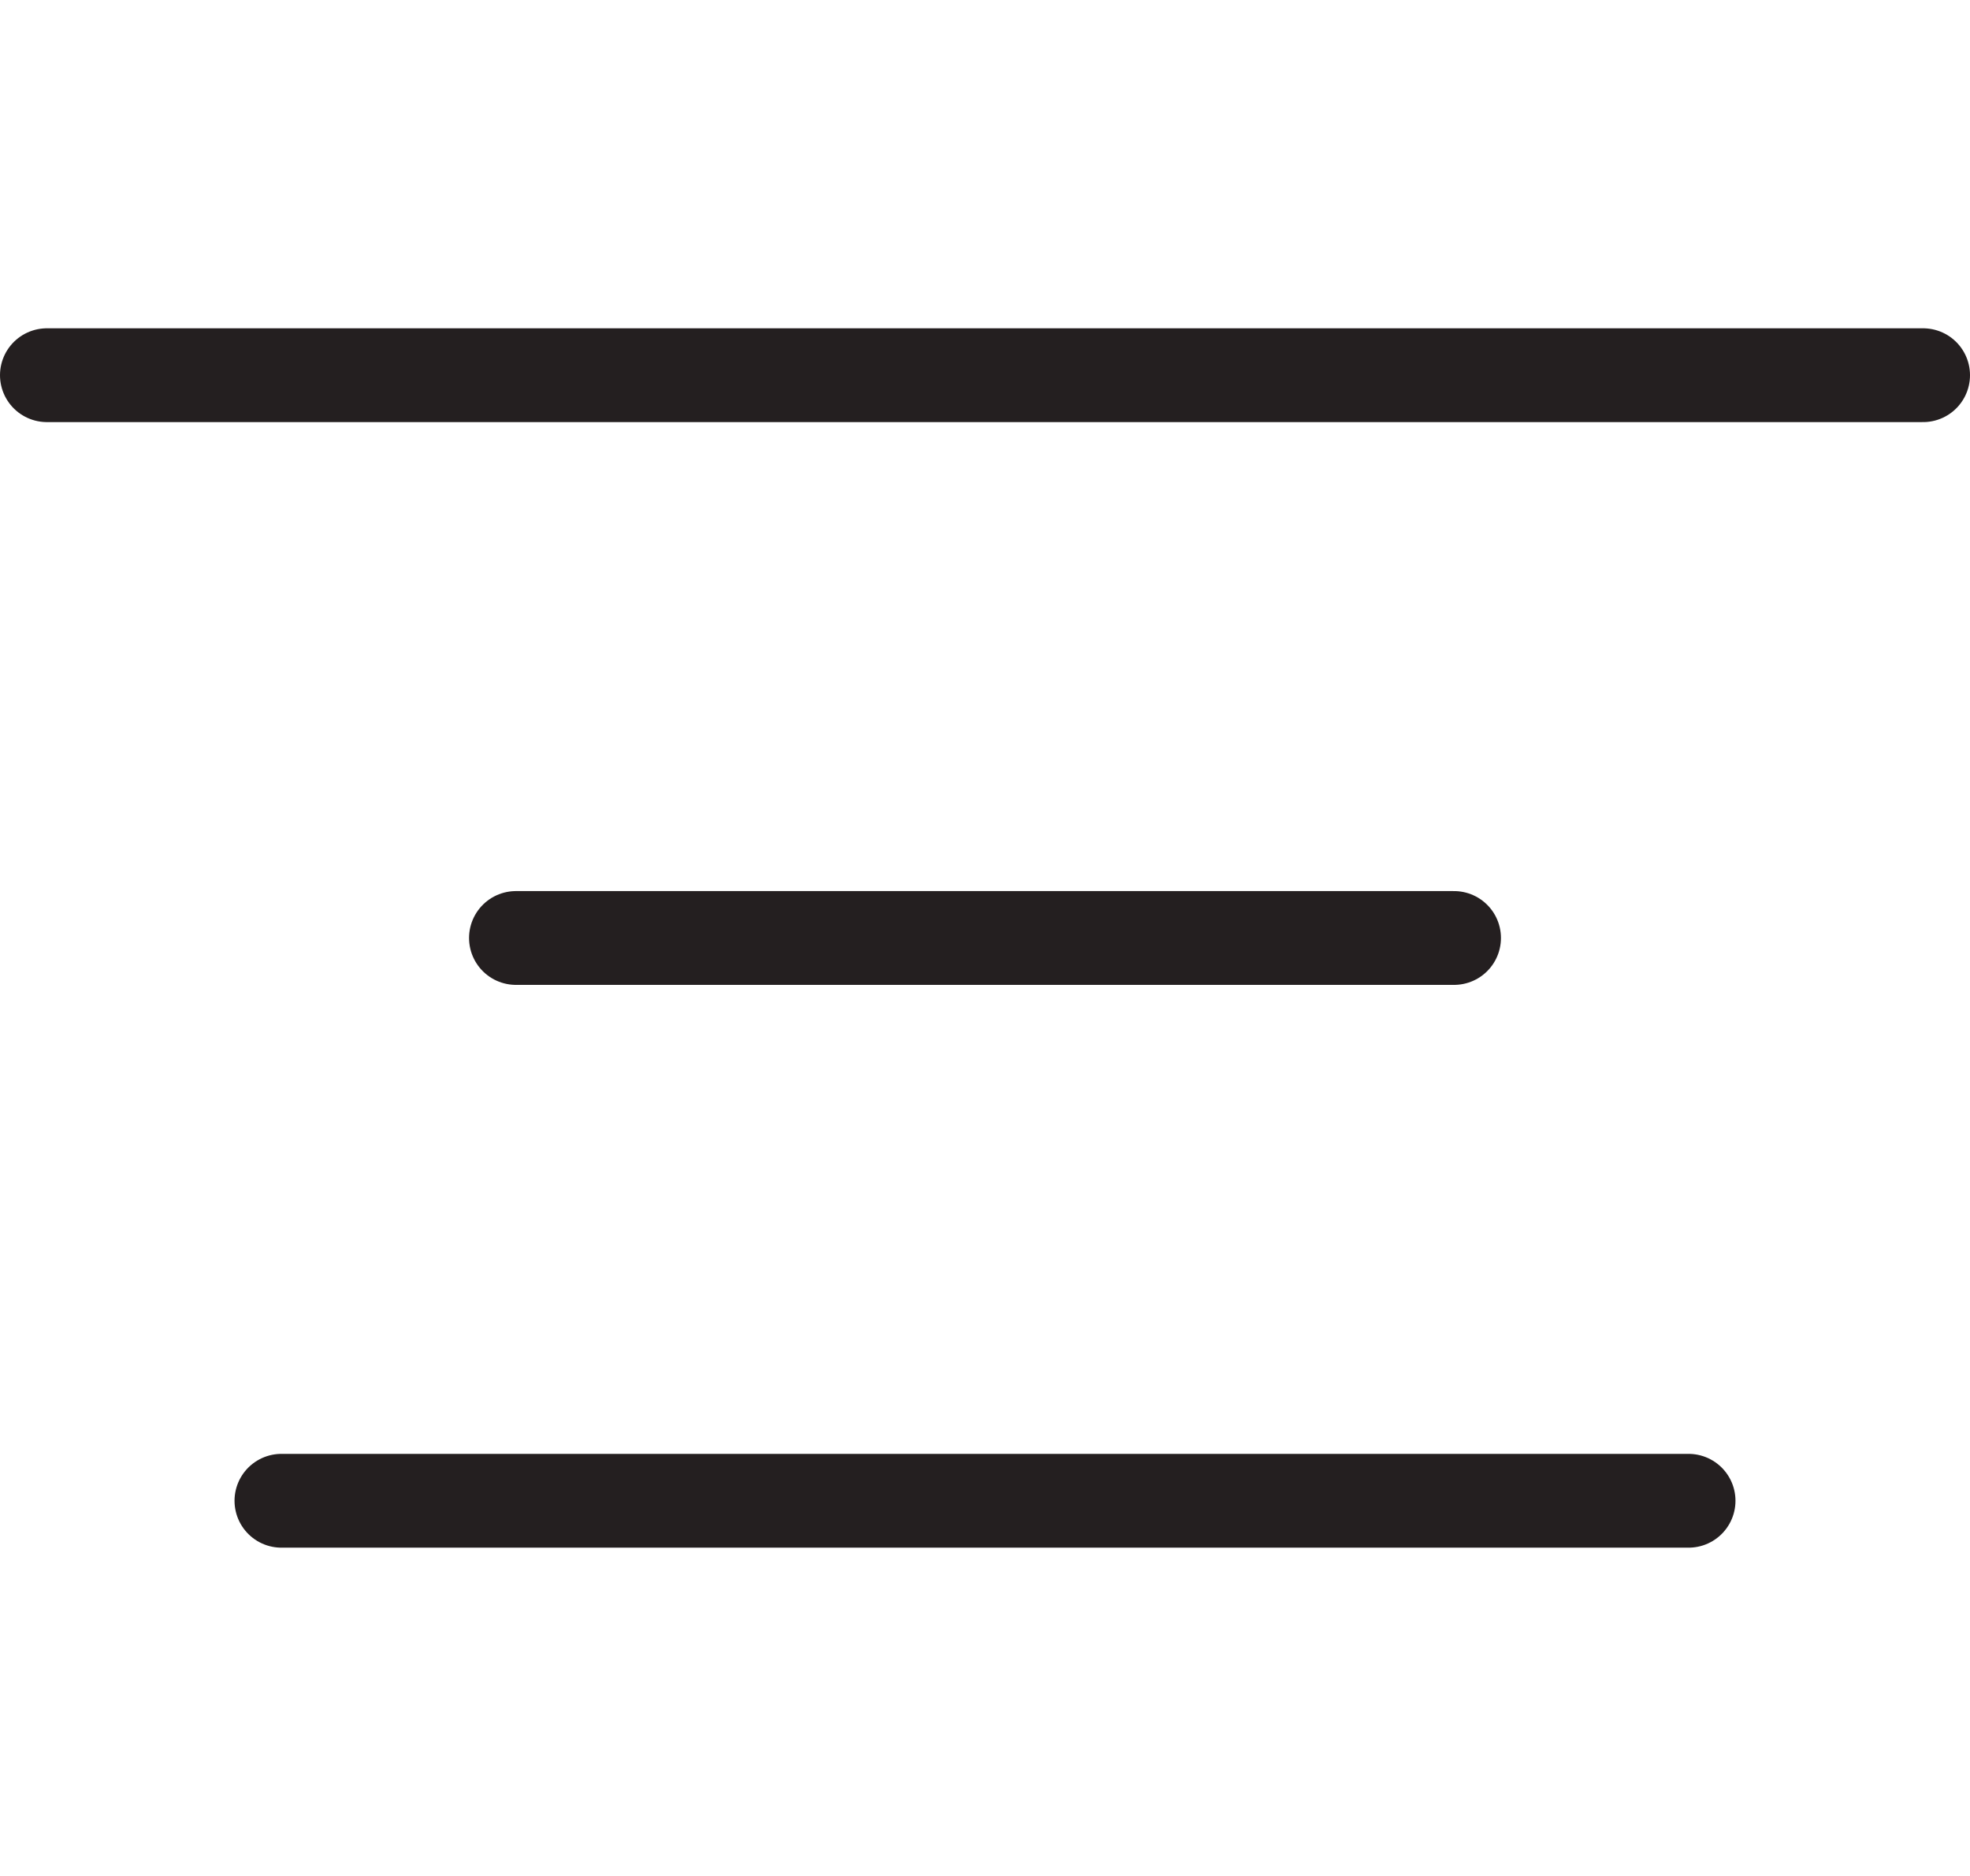
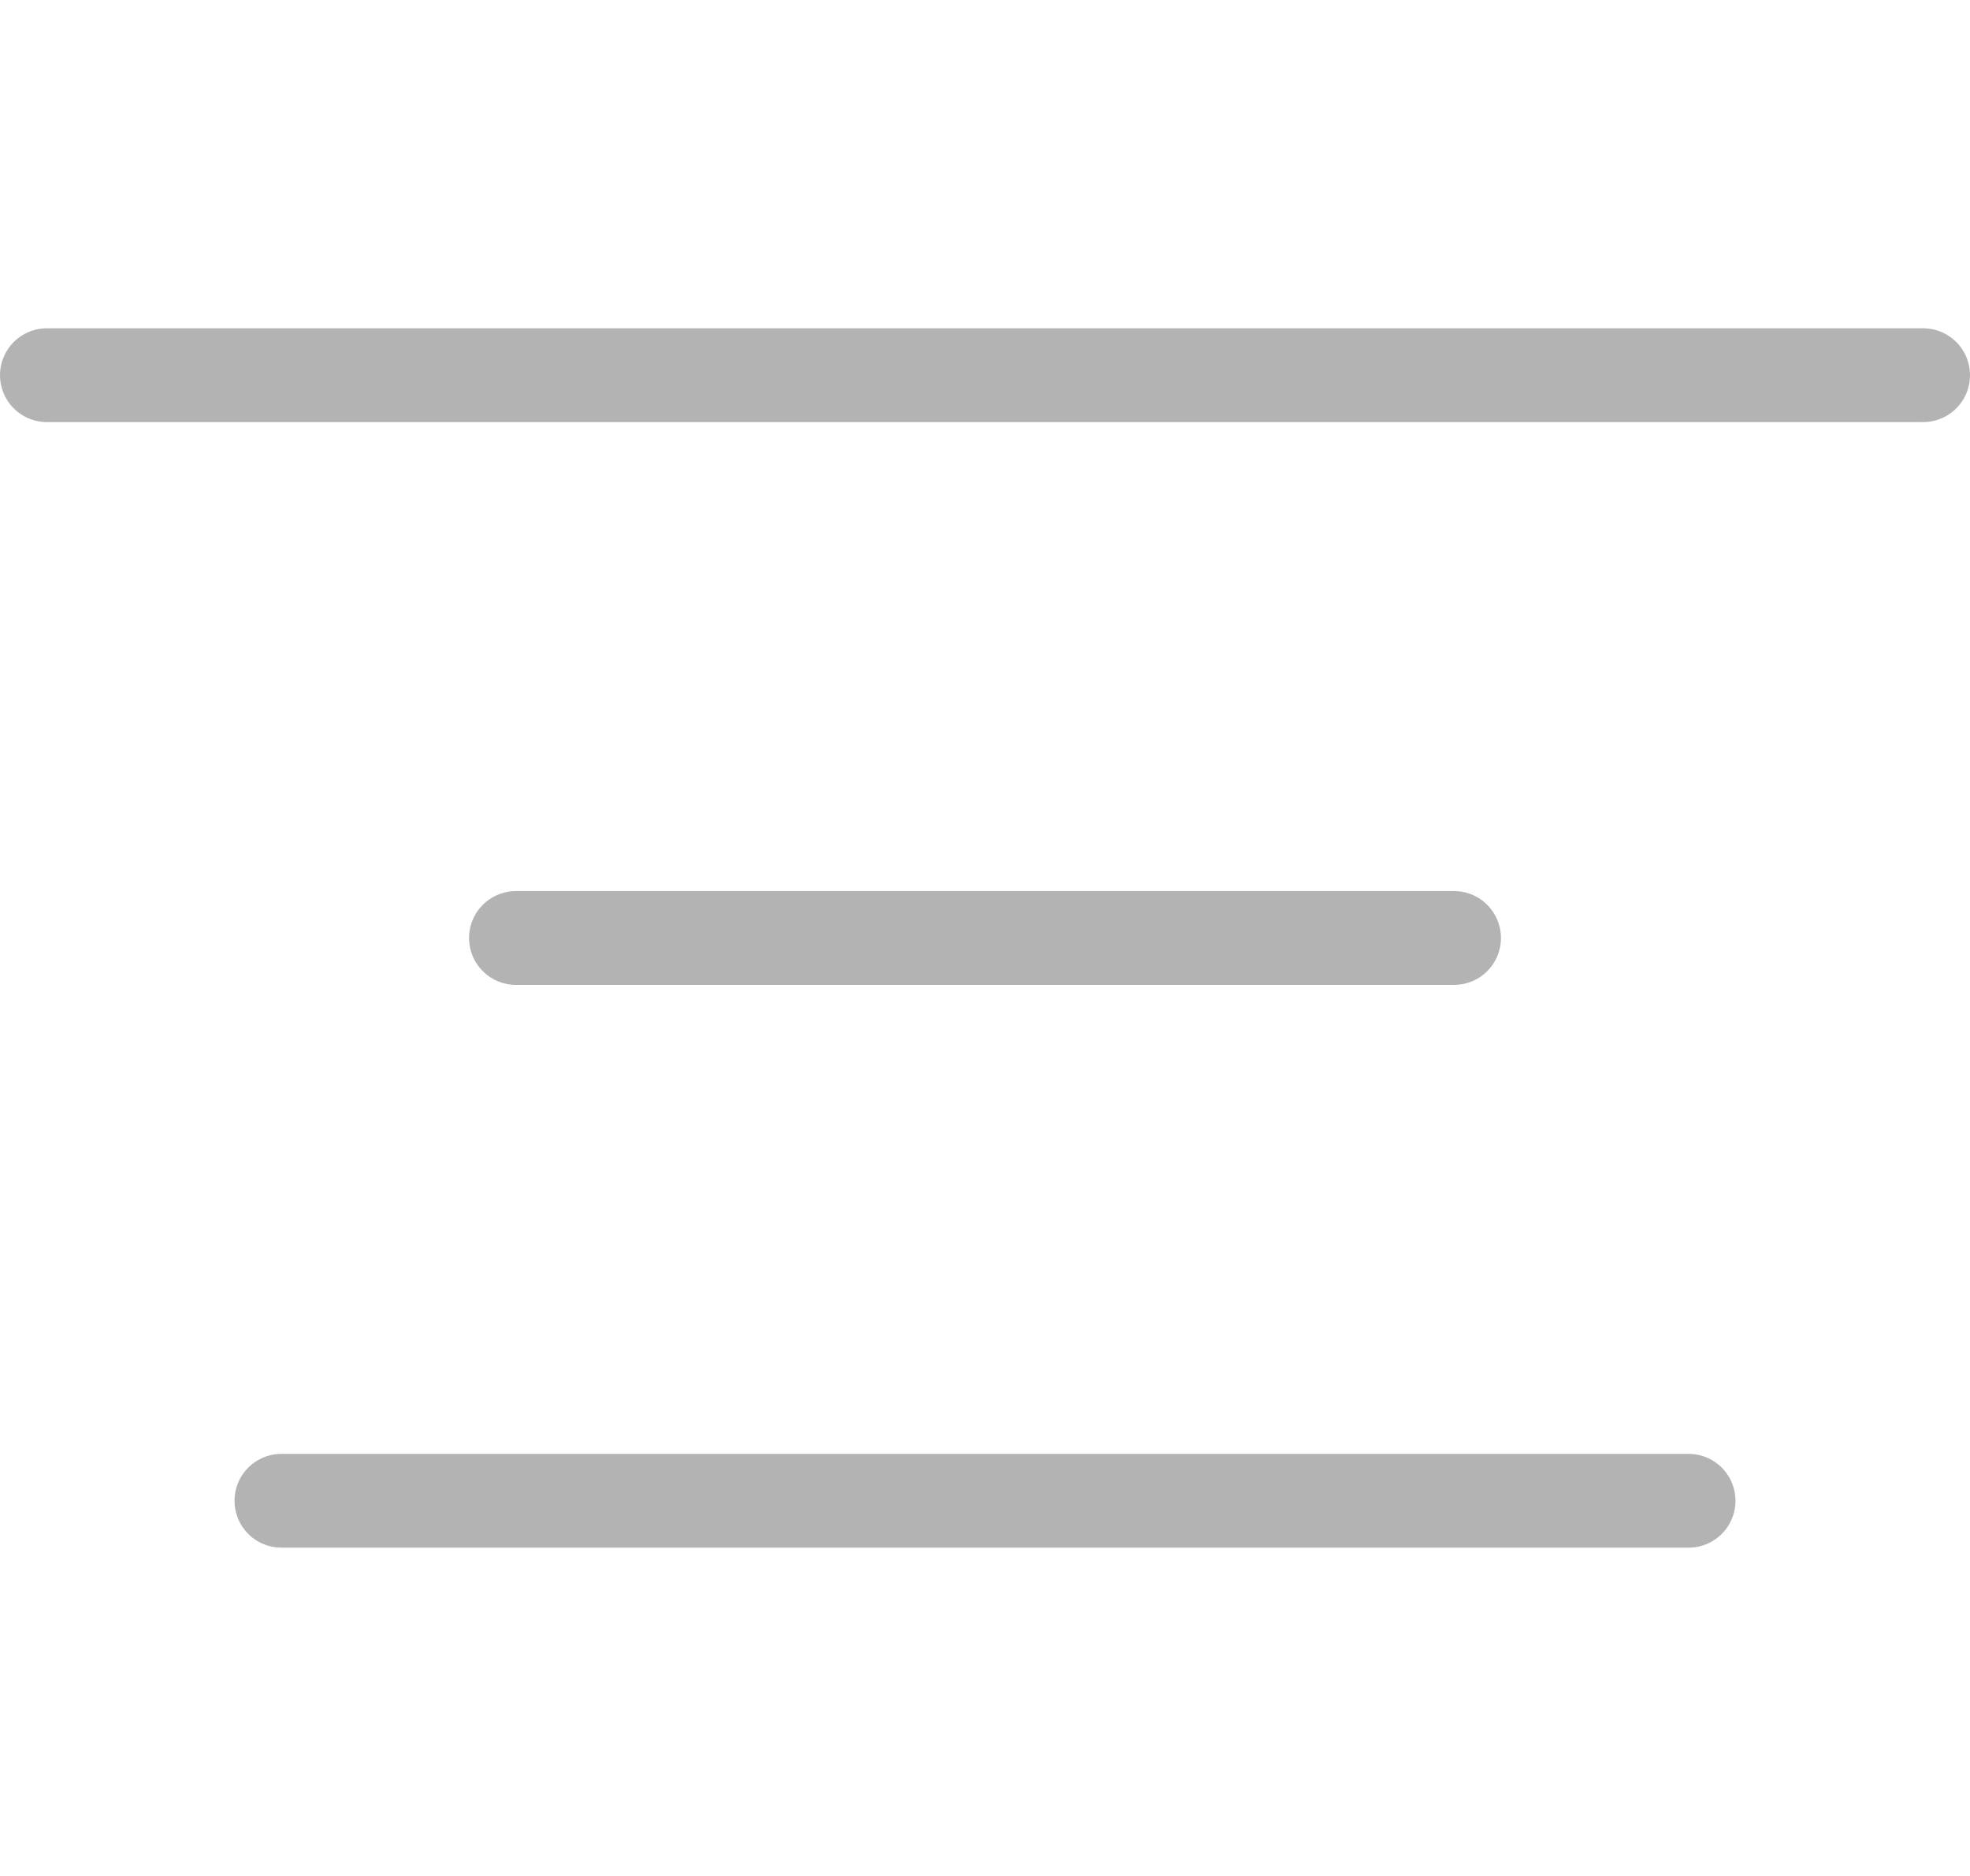
<svg xmlns="http://www.w3.org/2000/svg" width="21" height="20" viewBox="0 0 21 20" fill="none">
-   <path d="M0.5 4H20.5" stroke="#241F20" stroke-linecap="round" />
-   <path d="M5.5 10H15.5" stroke="#241F20" stroke-linecap="round" />
-   <path d="M3 16H18" stroke="#241F20" stroke-linecap="round" />
+   <path d="M0.5 4H20.5" stroke="#B3B3B3" stroke-linecap="round" />
+   <path d="M5.5 10H15.5" stroke="#B3B3B3" stroke-linecap="round" />
+   <path d="M3 16H18" stroke="#B3B3B3" stroke-linecap="round" />
</svg>
